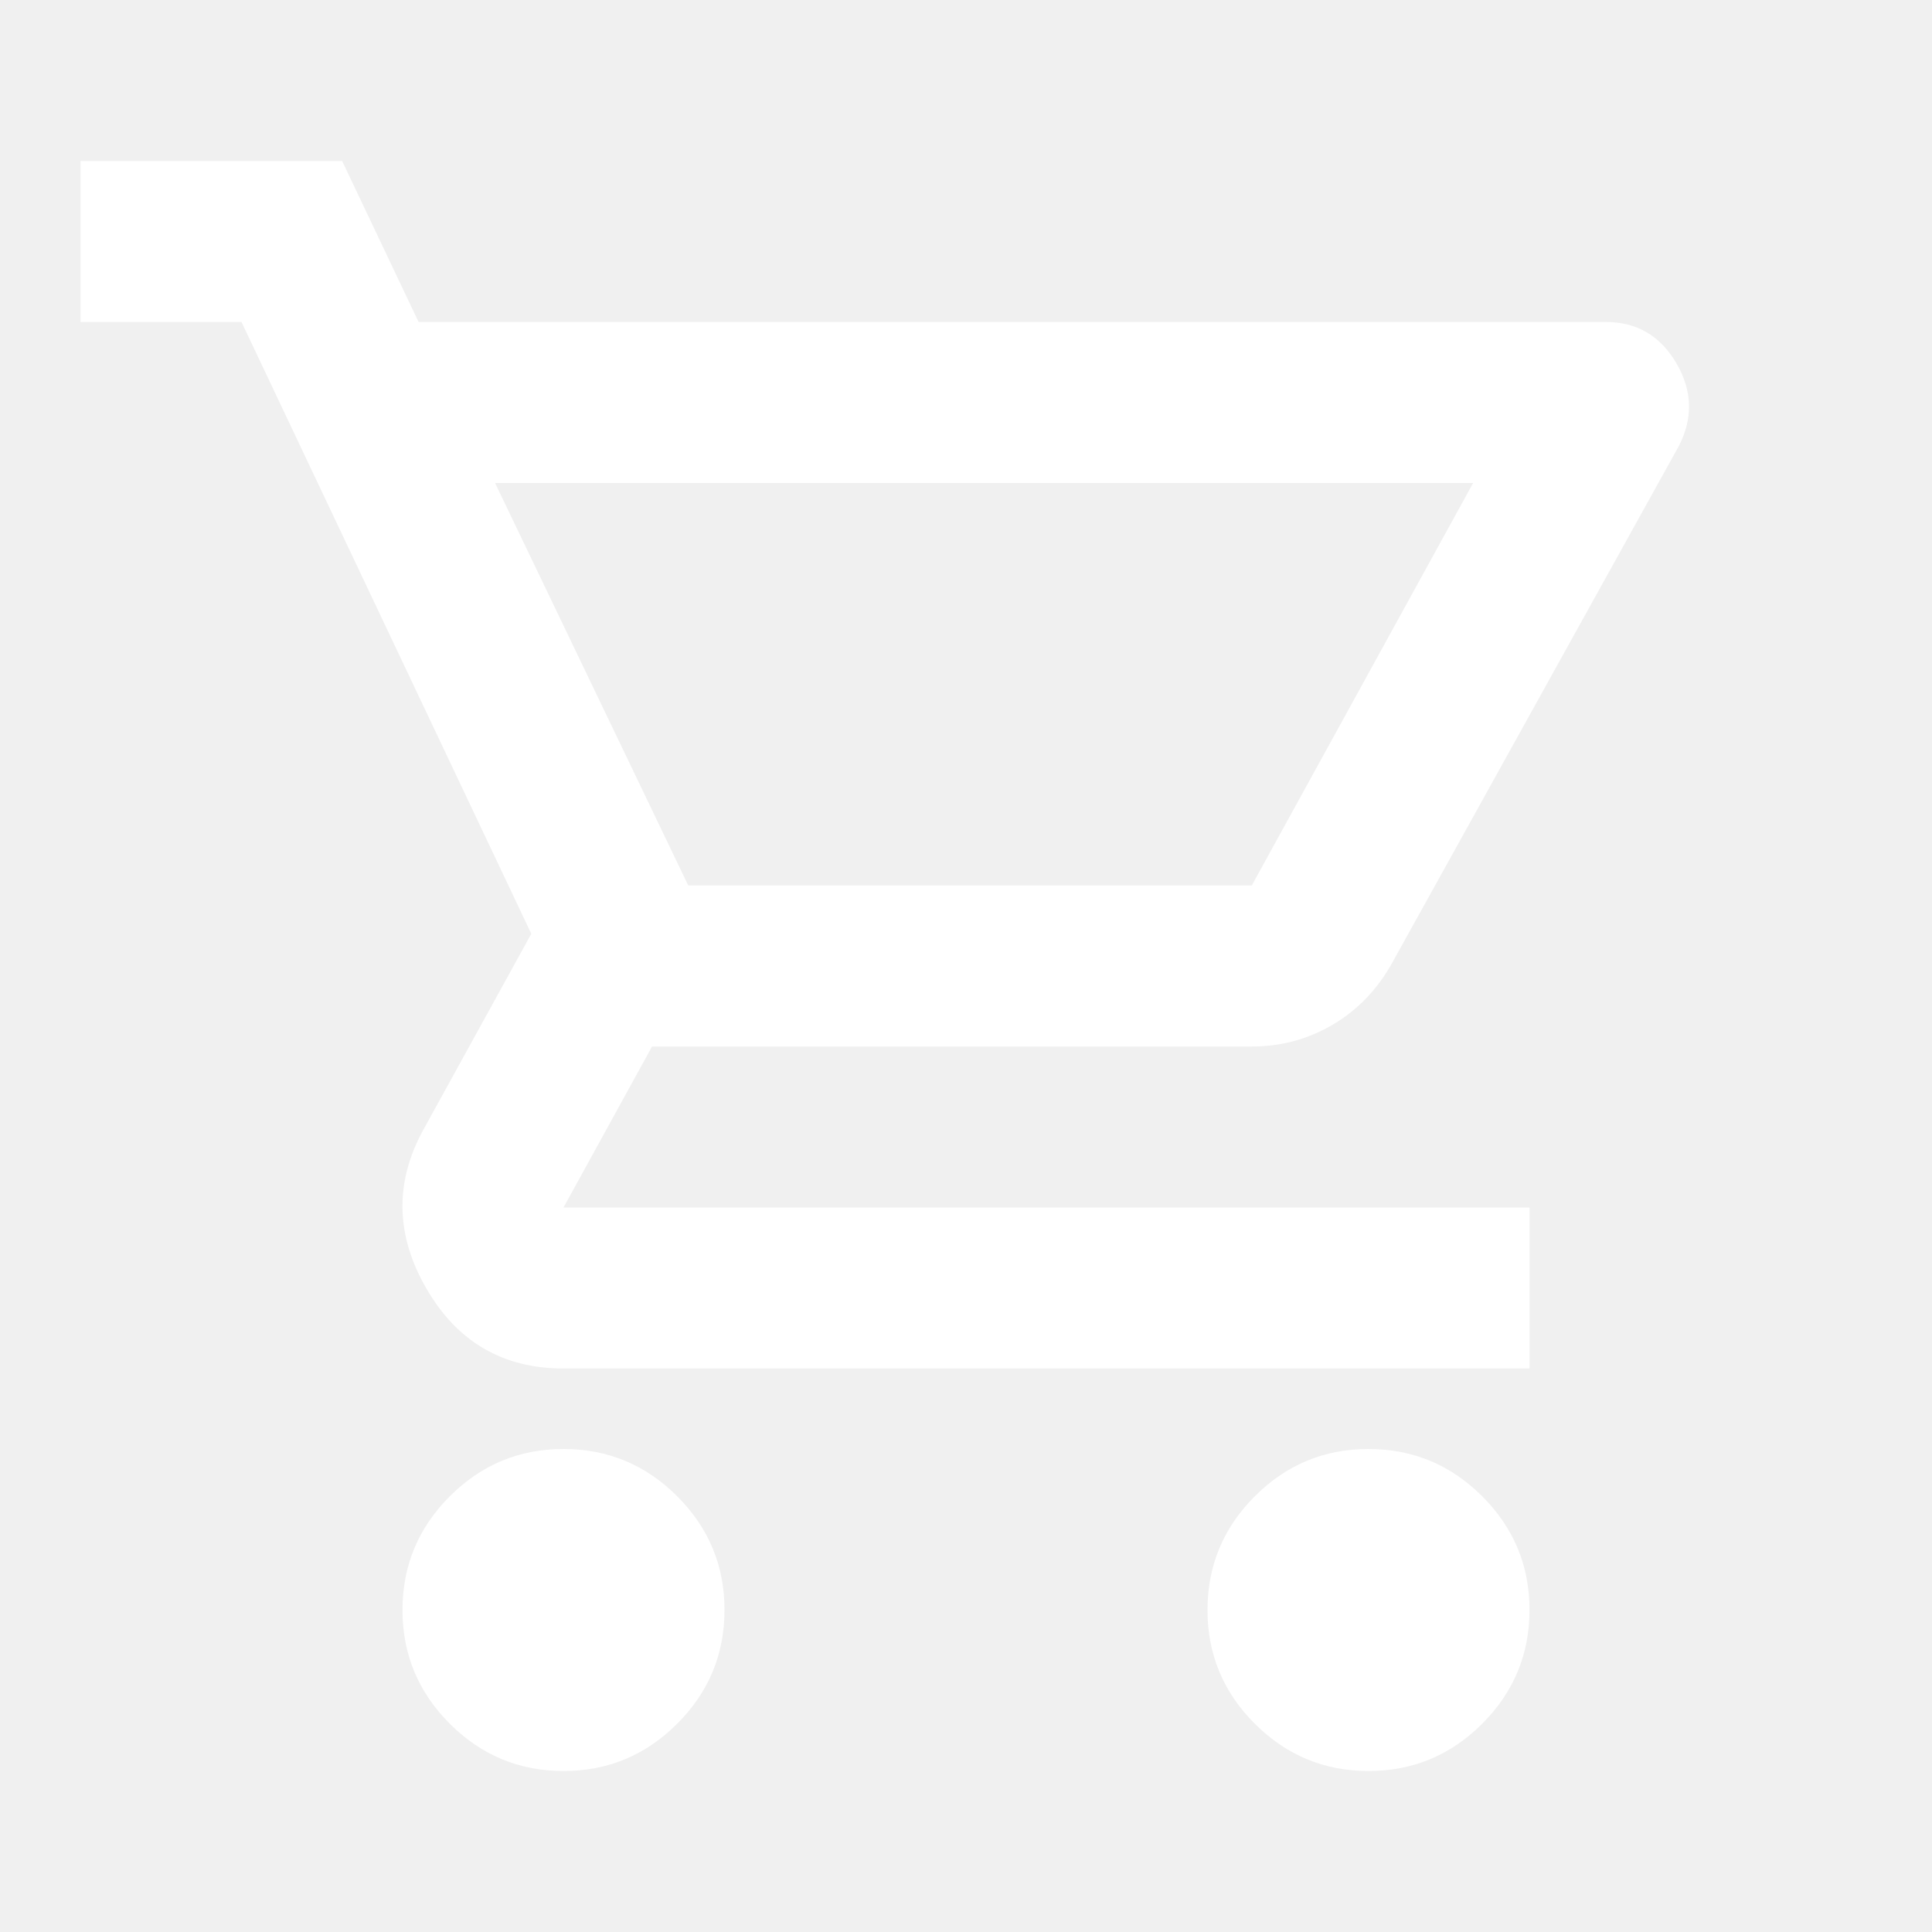
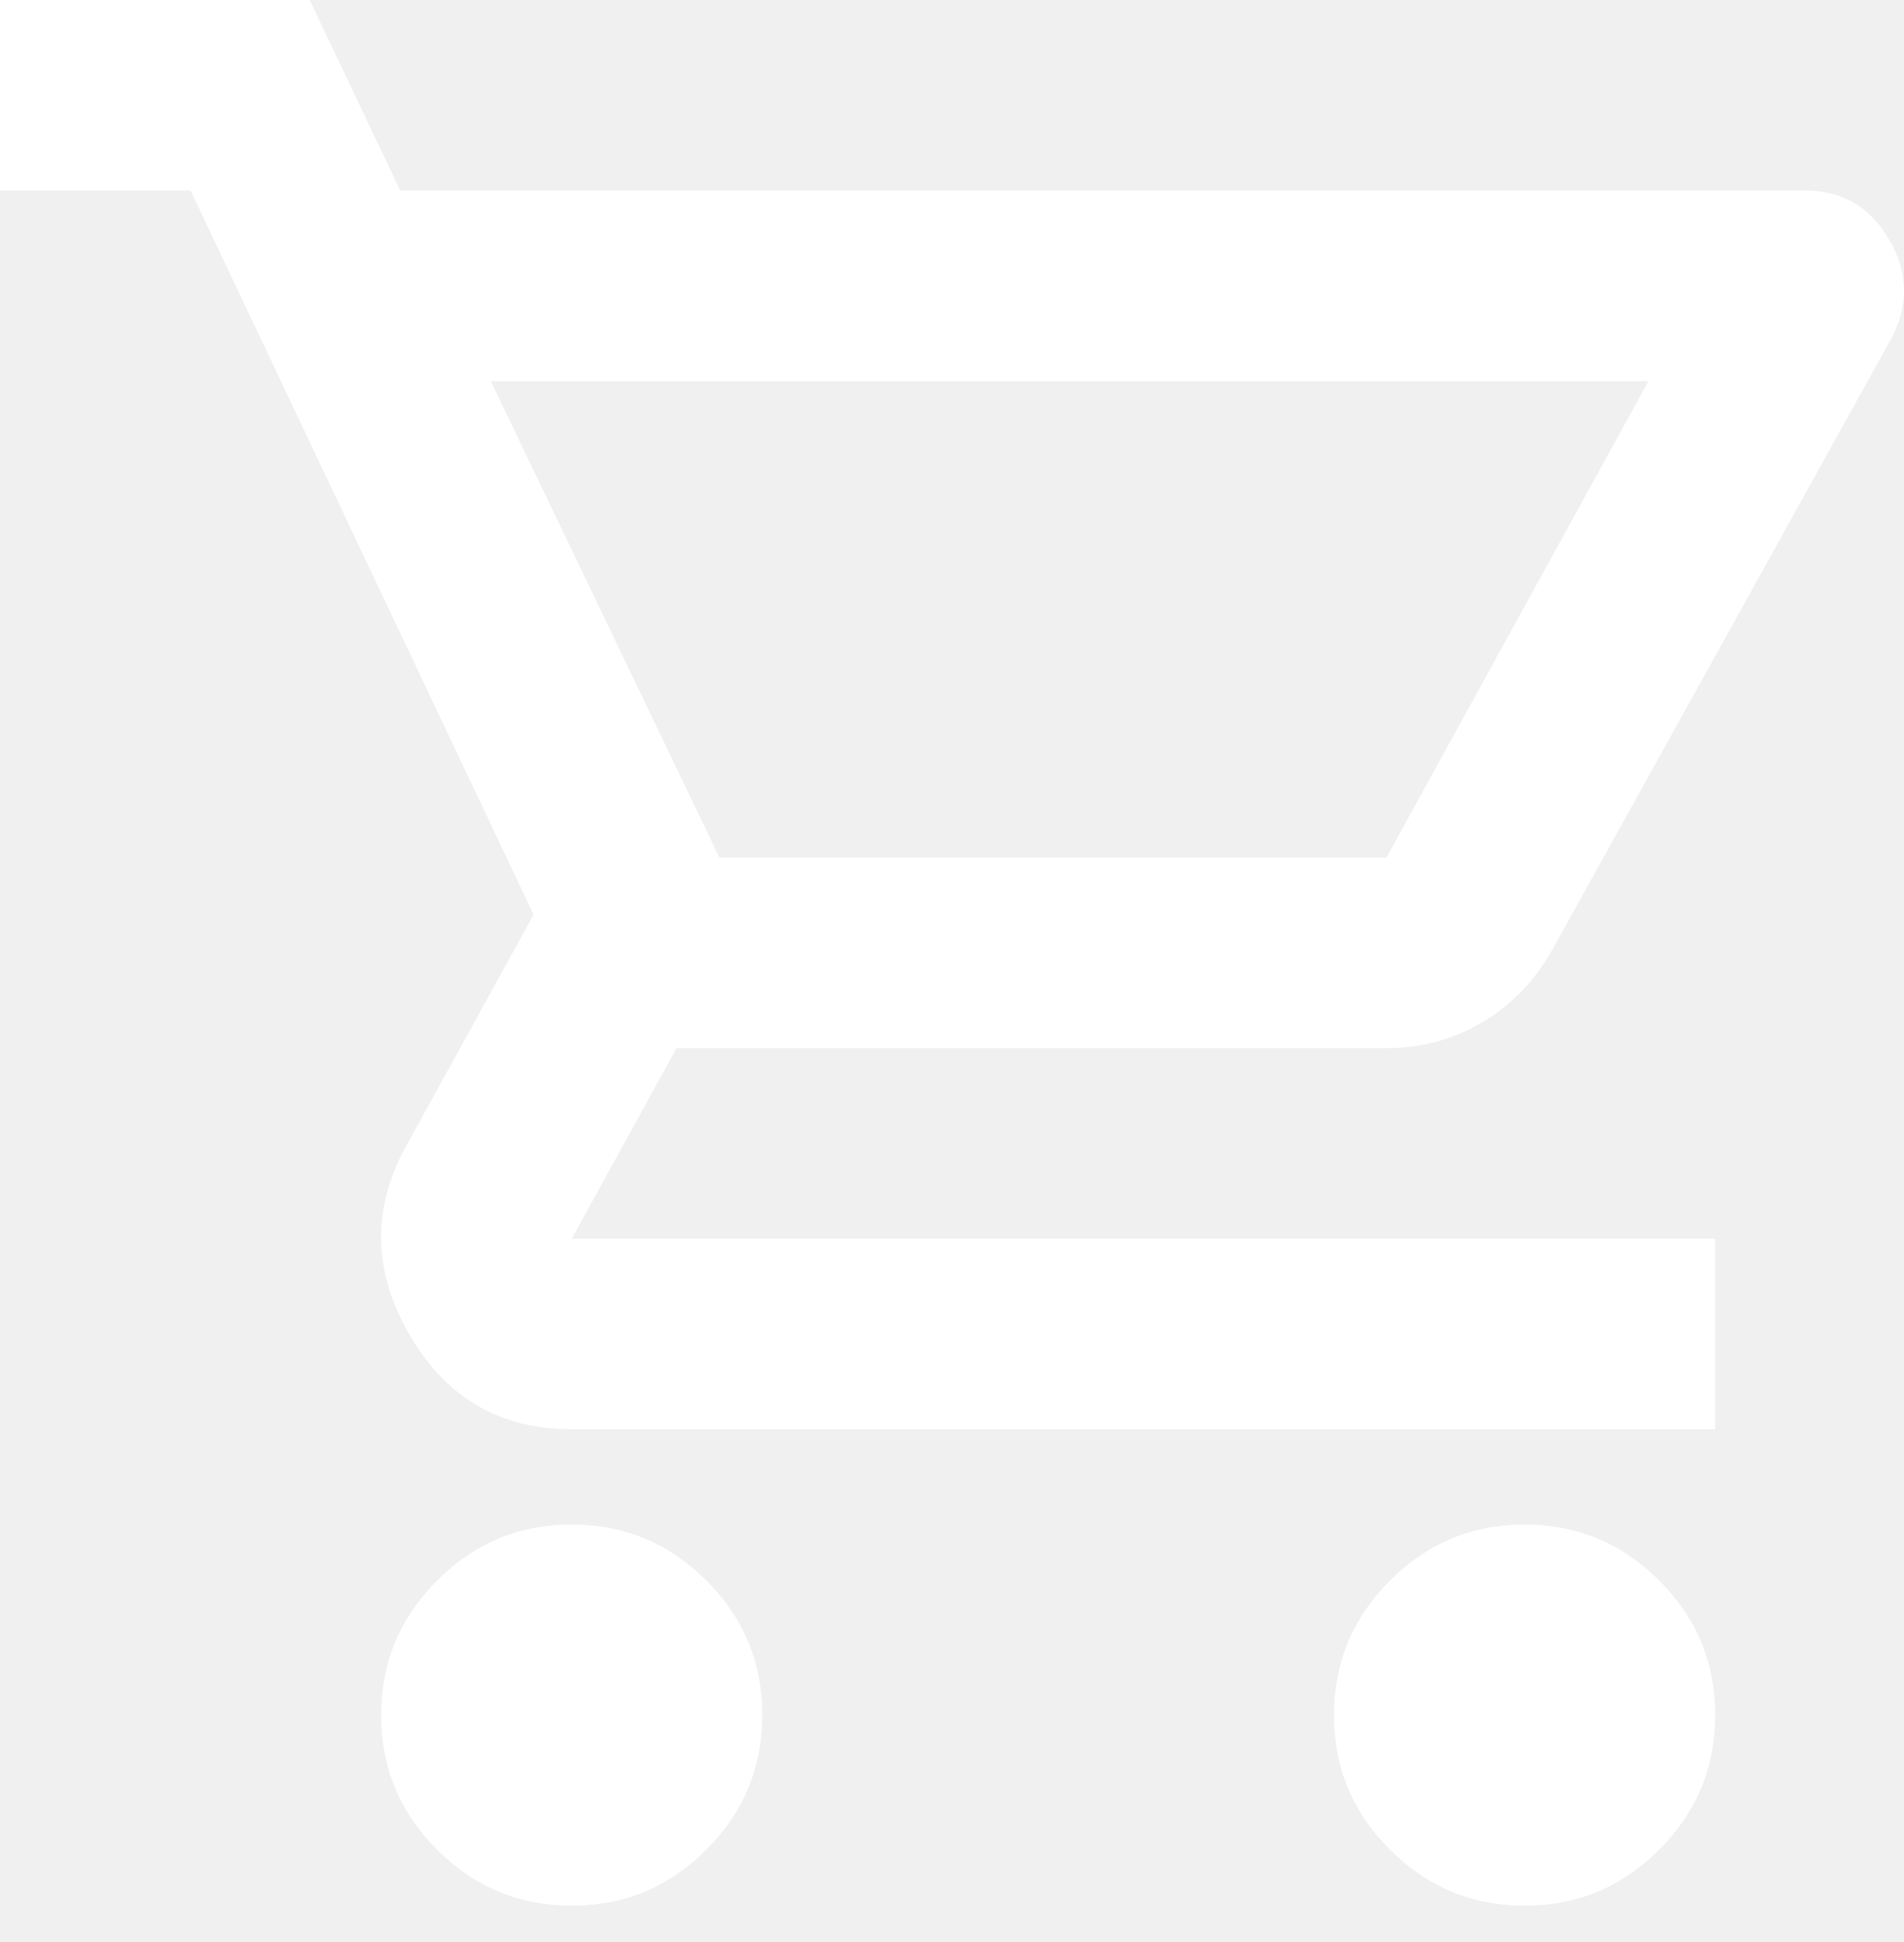
- <svg xmlns="http://www.w3.org/2000/svg" width="45" height="45" viewBox="0 0 45 45" fill="none">
-   <path d="M13.125 41.25C12.094 41.25 11.211 40.883 10.476 40.148C9.741 39.413 9.374 38.53 9.375 37.5C9.375 36.469 9.742 35.586 10.477 34.851C11.213 34.116 12.095 33.749 13.125 33.75C14.156 33.75 15.039 34.117 15.774 34.852C16.509 35.587 16.876 36.47 16.875 37.5C16.875 38.531 16.508 39.414 15.773 40.149C15.037 40.884 14.155 41.251 13.125 41.25ZM31.875 41.25C30.844 41.25 29.961 40.883 29.226 40.148C28.491 39.413 28.124 38.53 28.125 37.5C28.125 36.469 28.492 35.586 29.227 34.851C29.962 34.116 30.845 33.749 31.875 33.75C32.906 33.75 33.789 34.117 34.524 34.852C35.259 35.587 35.626 36.47 35.625 37.5C35.625 38.531 35.258 39.414 34.523 40.149C33.788 40.884 32.905 41.251 31.875 41.25ZM11.531 11.25L16.031 20.625H29.156L34.312 11.25H11.531ZM9.75 7.5H37.406C38.125 7.5 38.672 7.821 39.047 8.462C39.422 9.103 39.438 9.751 39.094 10.406L32.438 22.406C32.094 23.031 31.633 23.516 31.054 23.859C30.475 24.203 29.843 24.375 29.156 24.375H15.188L13.125 28.125H35.625V31.875H13.125C11.719 31.875 10.656 31.258 9.938 30.023C9.219 28.788 9.188 27.561 9.844 26.344L12.375 21.75L5.625 7.5H1.875V3.75H7.969L9.75 7.5Z" fill="white" />
+ <svg xmlns="http://www.w3.org/2000/svg" width="50" height="51" viewBox="0 0 50 51" fill="none">
+   <path d="M15.014 50.046C13.638 50.046 12.459 49.556 11.478 48.575C10.497 47.594 10.008 46.416 10.009 45.042C10.009 43.665 10.5 42.487 11.481 41.506C12.461 40.525 13.639 40.035 15.014 40.037C16.39 40.037 17.569 40.527 18.55 41.508C19.53 42.489 20.02 43.667 20.018 45.042C20.018 46.418 19.528 47.596 18.547 48.577C17.566 49.558 16.389 50.048 15.014 50.046ZM40.037 50.046C38.661 50.046 37.482 49.556 36.501 48.575C35.52 47.594 35.031 46.416 35.032 45.042C35.032 43.665 35.523 42.487 36.504 41.506C37.485 40.525 38.662 40.035 40.037 40.037C41.413 40.037 42.592 40.527 43.573 41.508C44.554 42.489 45.043 43.667 45.042 45.042C45.042 46.418 44.551 47.596 43.57 48.577C42.589 49.558 41.412 50.048 40.037 50.046ZM12.887 10.009L18.892 22.521H36.409L43.29 10.009H12.887ZM10.51 5.005H47.419C48.378 5.005 49.108 5.433 49.608 6.288C50.109 7.144 50.13 8.009 49.671 8.883L40.788 24.898C40.329 25.732 39.713 26.378 38.941 26.837C38.169 27.296 37.325 27.525 36.409 27.525H17.766L15.014 32.53H45.042V37.535H15.014C13.137 37.535 11.719 36.711 10.76 35.062C9.801 33.414 9.759 31.778 10.635 30.153L14.013 24.022L5.005 5.005H0V0H8.133L10.51 5.005Z" fill="white" />
</svg>
